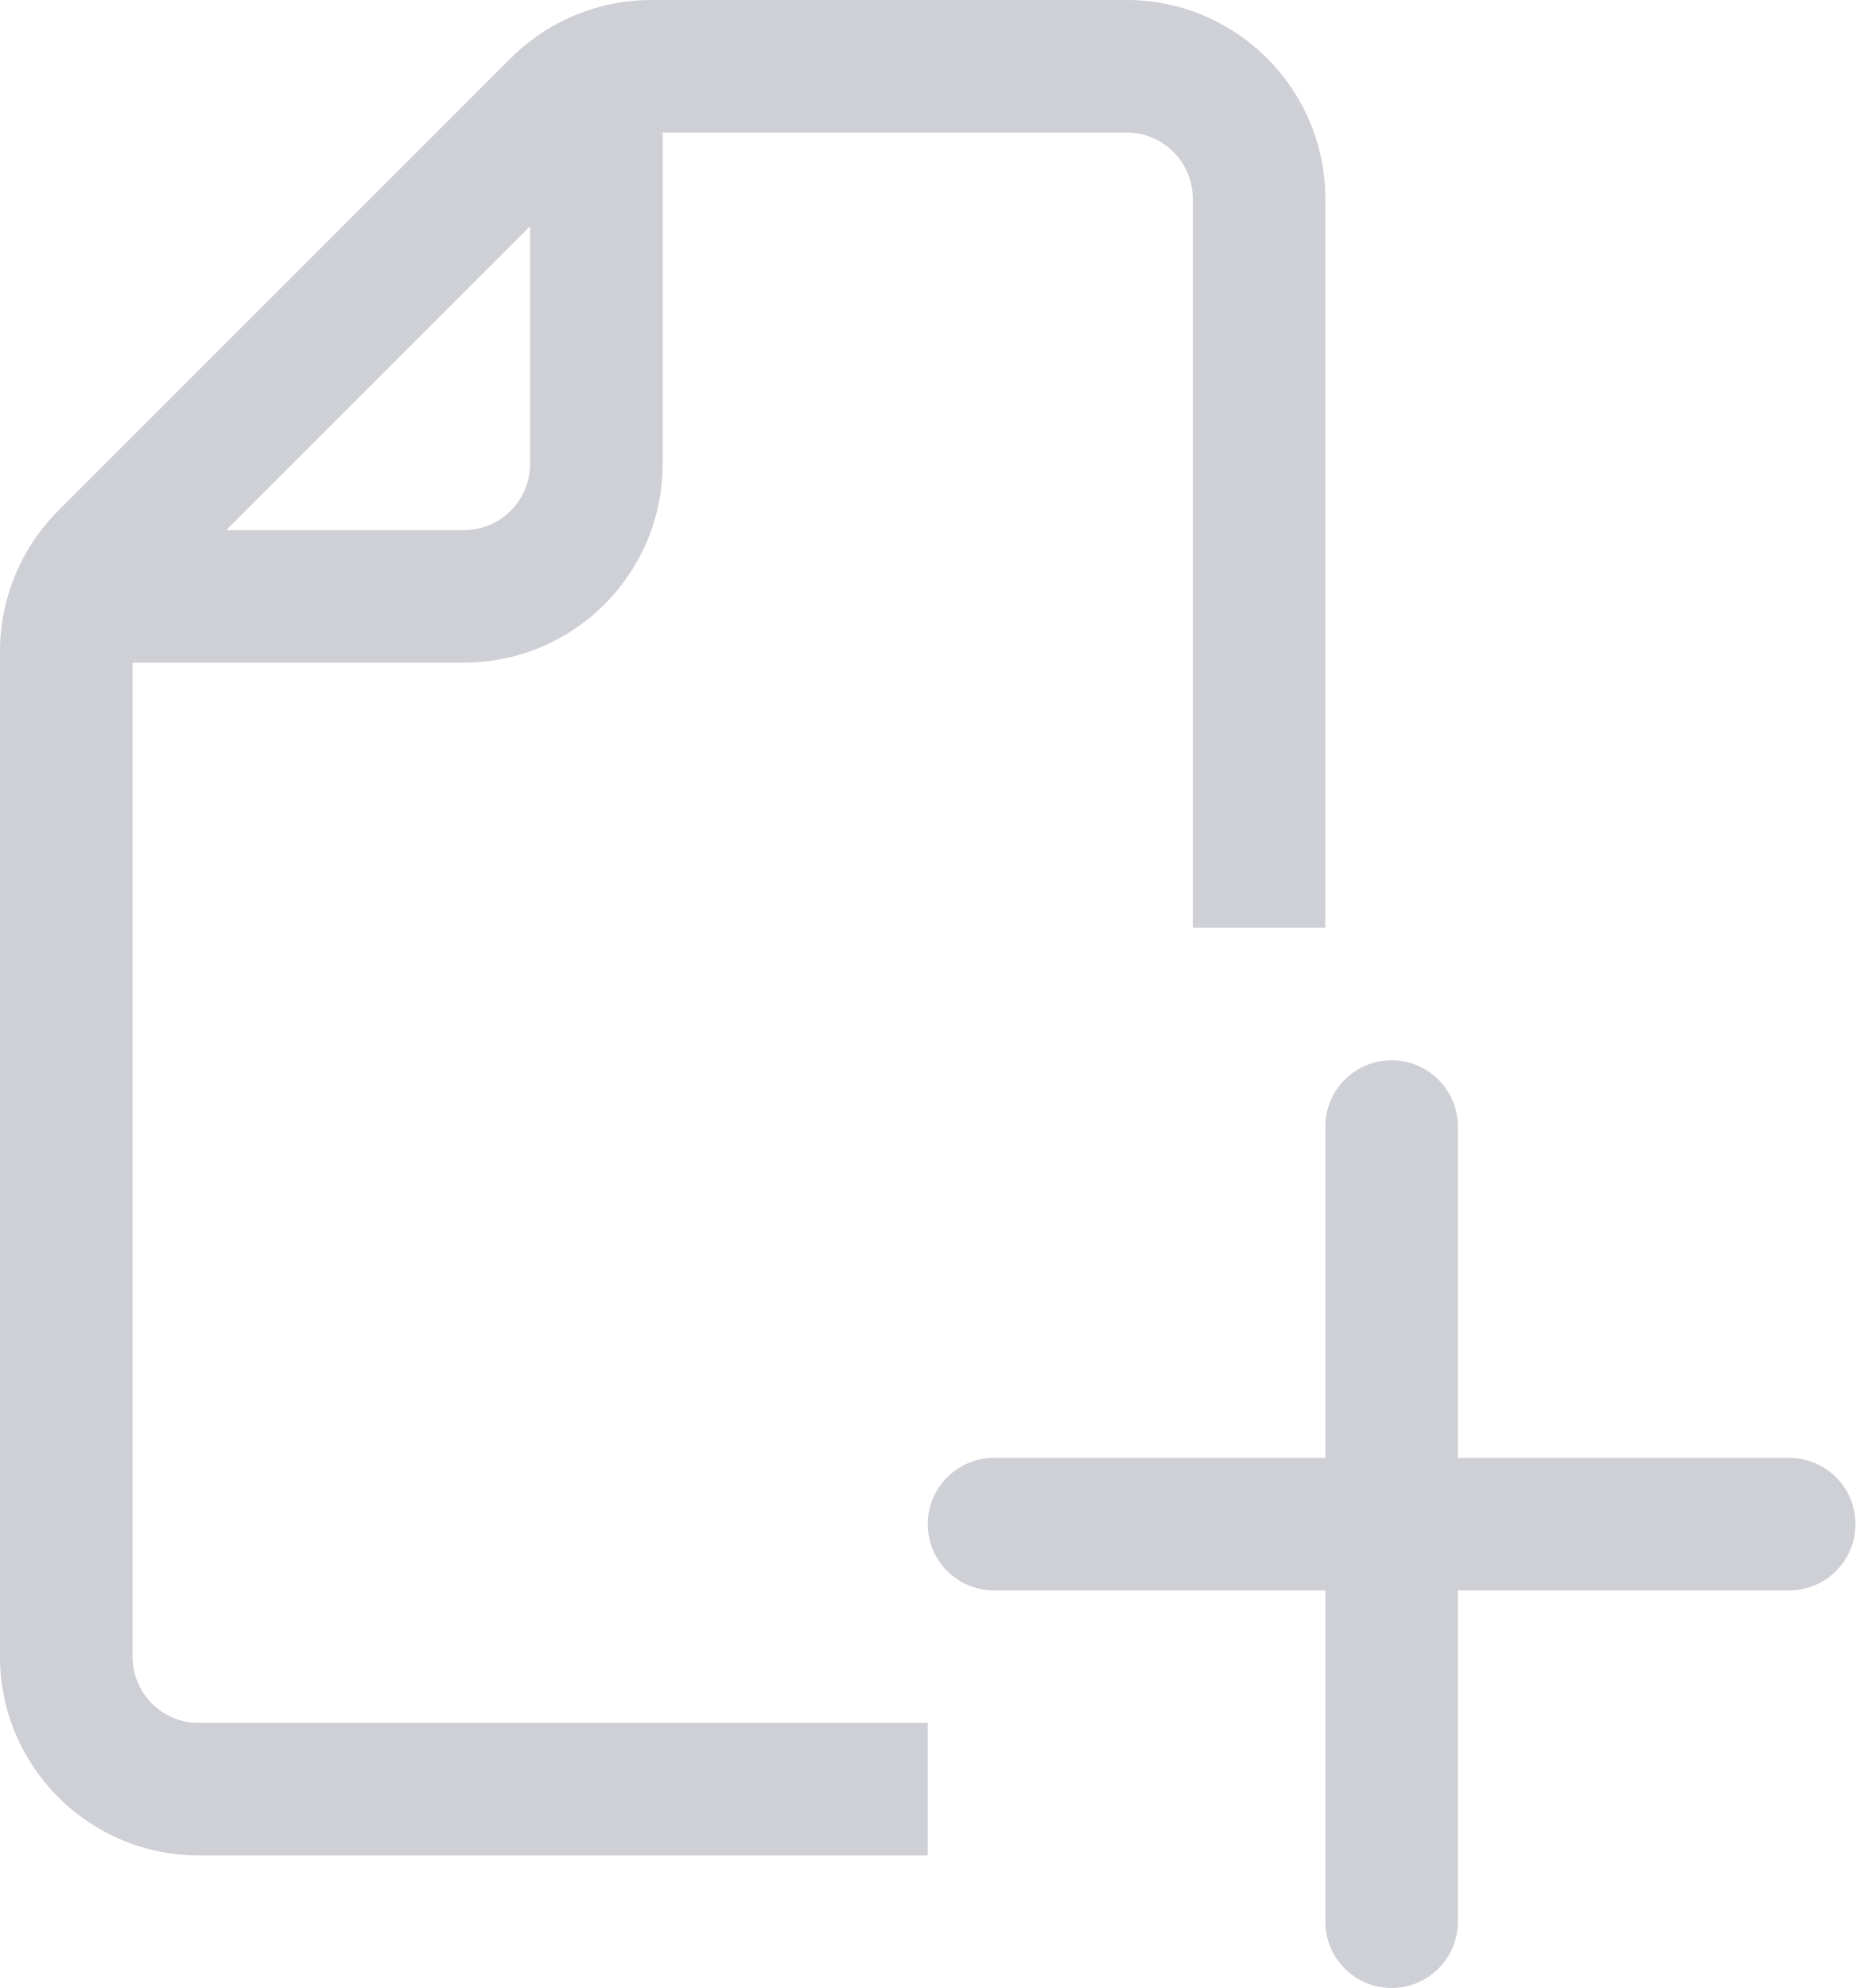
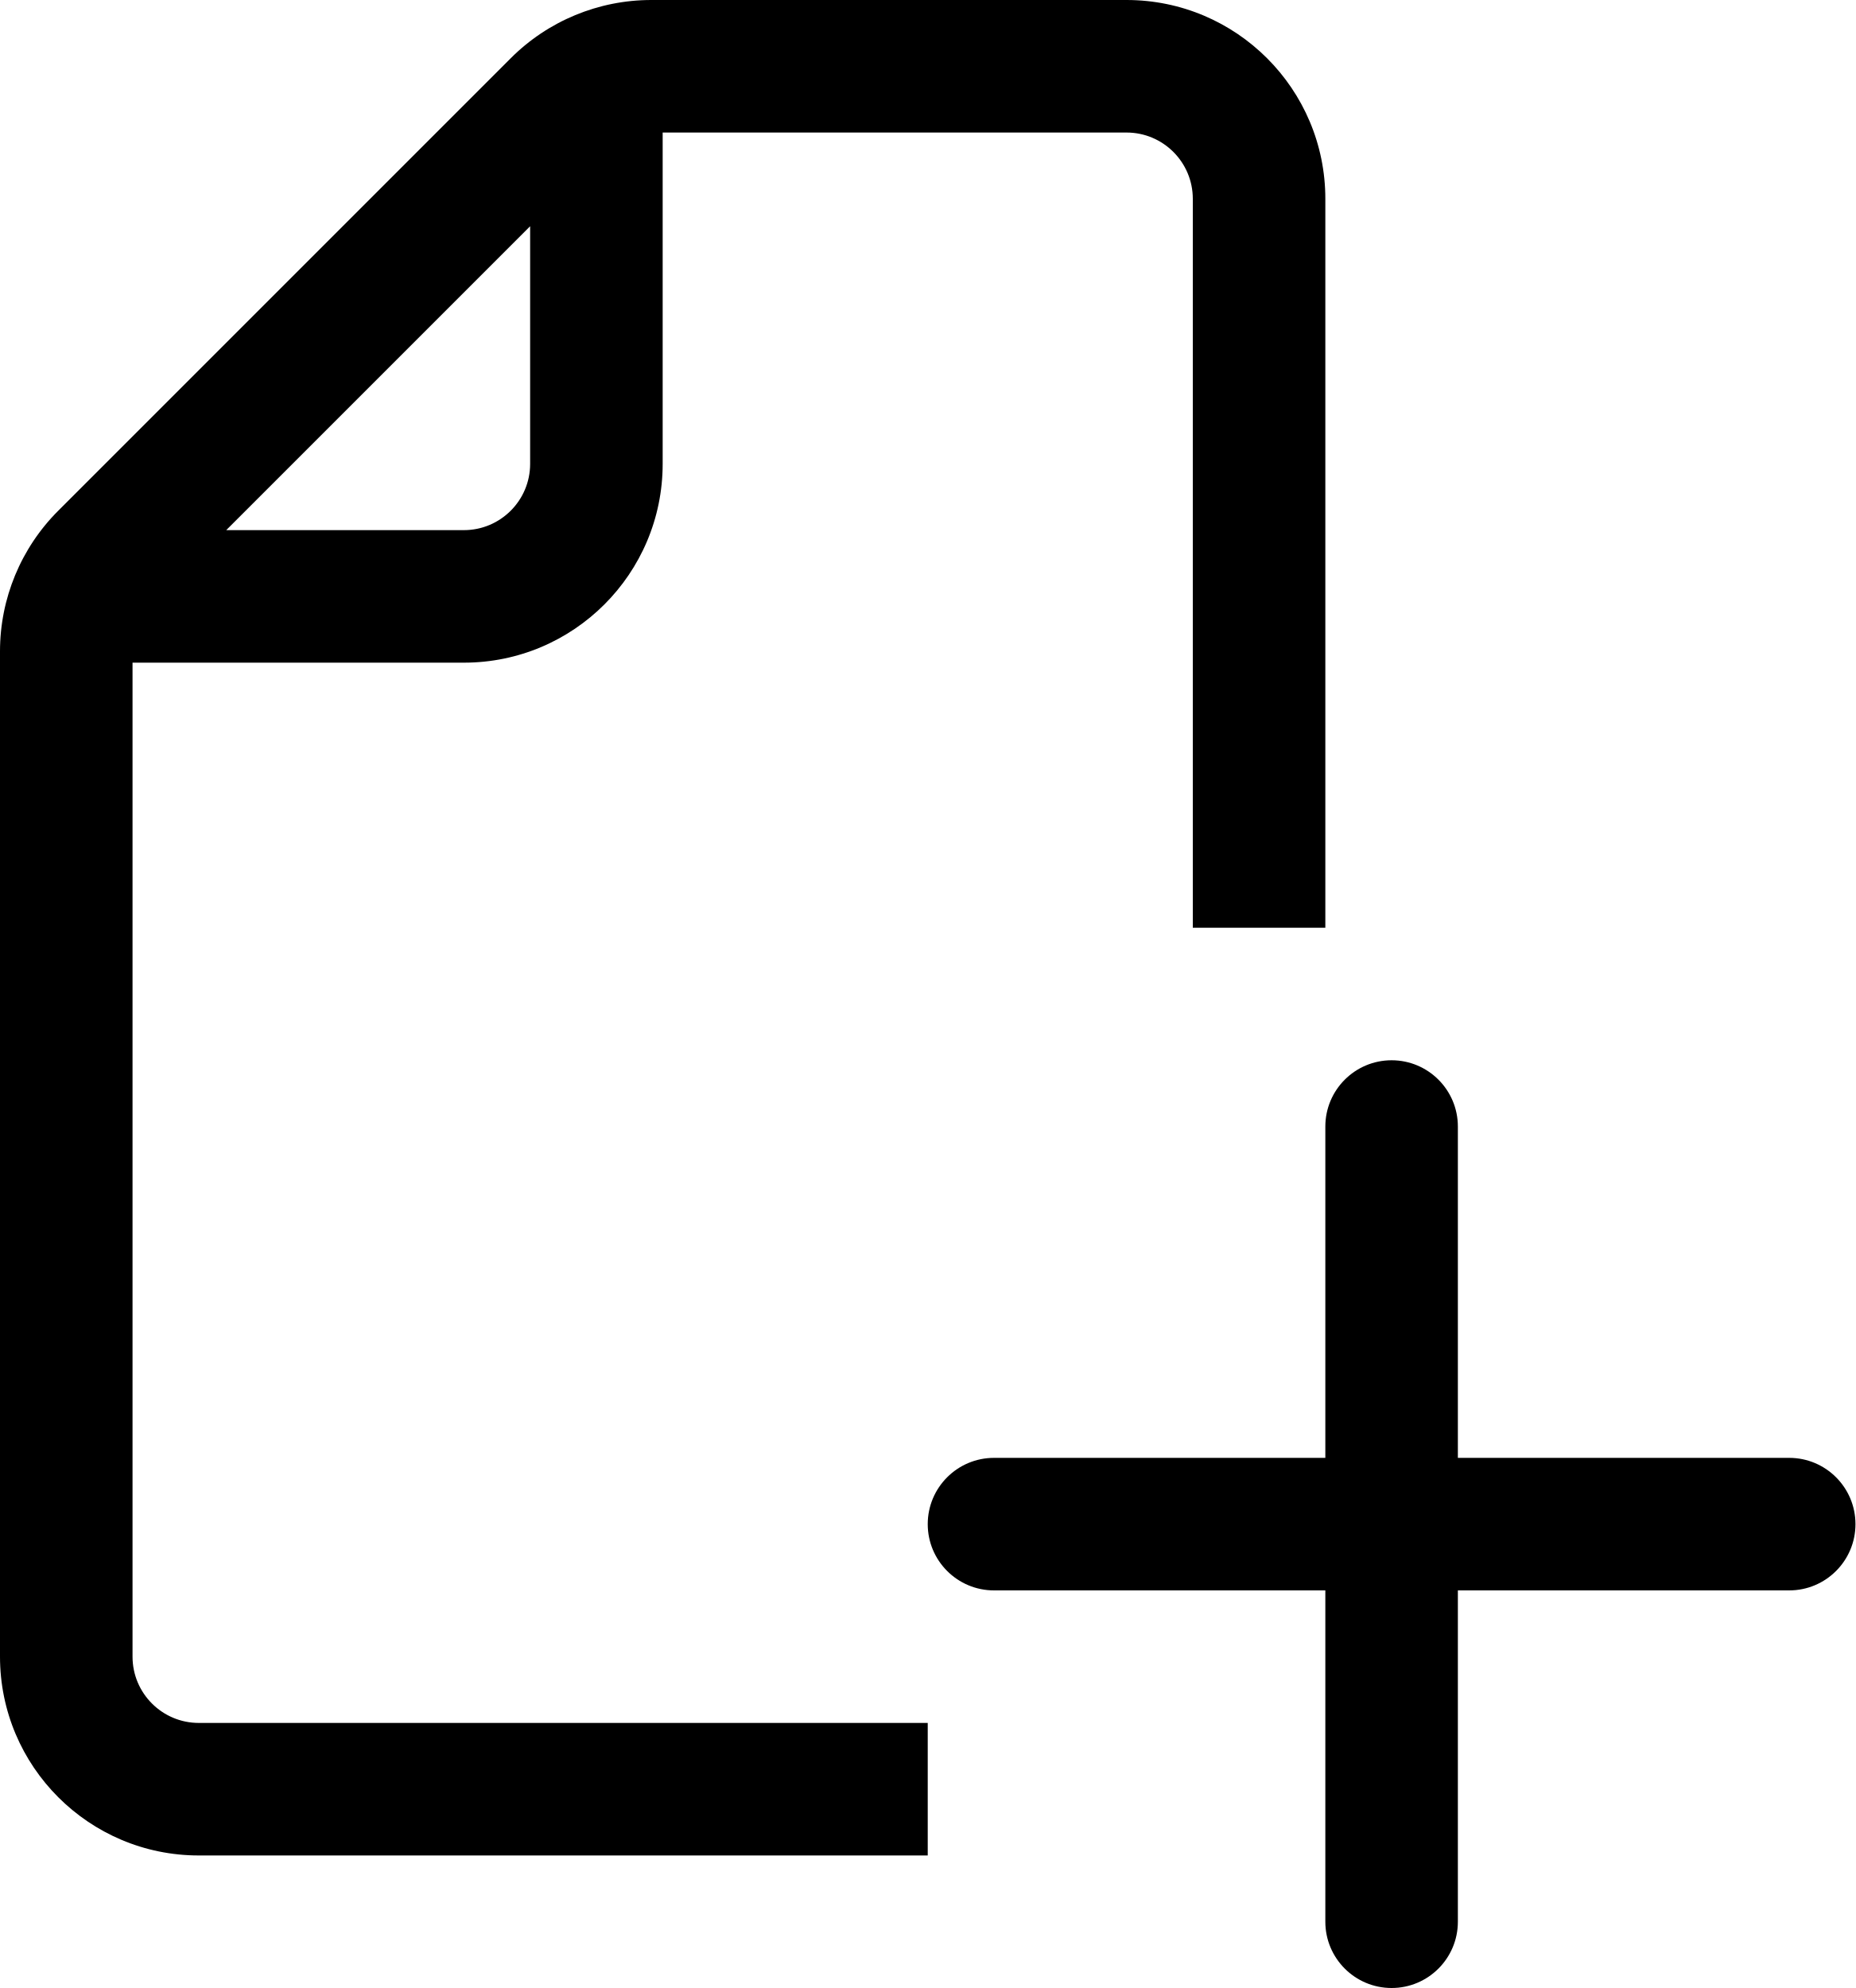
<svg xmlns="http://www.w3.org/2000/svg" width="14" height="15" viewBox="0 0 14 15" fill="none">
-   <path fill-rule="evenodd" clip-rule="evenodd" d="M5 3.5V1H8.5C8.776 1 9 1.224 9 1.5V7H10V1.5C10 0.672 9.328 0 8.5 0H4.914C4.516 0 4.135 0.158 3.854 0.439L0.439 3.854C0.158 4.135 0 4.516 0 4.914V12.5C0 13.328 0.672 14 1.5 14H7V13H1.5C1.224 13 1 12.776 1 12.5V5H3.5C4.328 5 5 4.328 5 3.5ZM3.5 4H1.707L4 1.707V3.5C4 3.776 3.776 4 3.5 4Z" fill="#CED0D6" />
-   <path d="M11 8.5C11 8.224 10.776 8 10.5 8C10.224 8 10 8.224 10 8.5V11H7.5C7.224 11 7 11.224 7 11.5C7 11.776 7.224 12 7.5 12H10V14.5C10 14.776 10.224 15 10.5 15C10.776 15 11 14.776 11 14.5V12H13.5C13.776 12 14 11.776 14 11.5C14 11.224 13.776 11 13.5 11H11V8.5Z" fill="#CED0D6" />
+   <path fill-rule="evenodd" clip-rule="evenodd" d="M5 3.5V1H8.5C8.776 1 9 1.224 9 1.5V7H10V1.5C10 0.672 9.328 0 8.5 0H4.914C4.516 0 4.135 0.158 3.854 0.439L0.439 3.854C0.158 4.135 0 4.516 0 4.914V12.5C0 13.328 0.672 14 1.5 14H7V13H1.5C1.224 13 1 12.776 1 12.5V5H3.5C4.328 5 5 4.328 5 3.5ZM3.5 4H1.707L4 1.707V3.5C4 3.776 3.776 4 3.5 4Z" fill="#000000" />
+   <path d="M11 8.5C11 8.224 10.776 8 10.5 8C10.224 8 10 8.224 10 8.5V11H7.5C7.224 11 7 11.224 7 11.5C7 11.776 7.224 12 7.5 12H10V14.5C10 14.776 10.224 15 10.5 15C10.776 15 11 14.776 11 14.5V12H13.5C13.776 12 14 11.776 14 11.5C14 11.224 13.776 11 13.5 11H11V8.5Z" fill="#000000" />
</svg>
